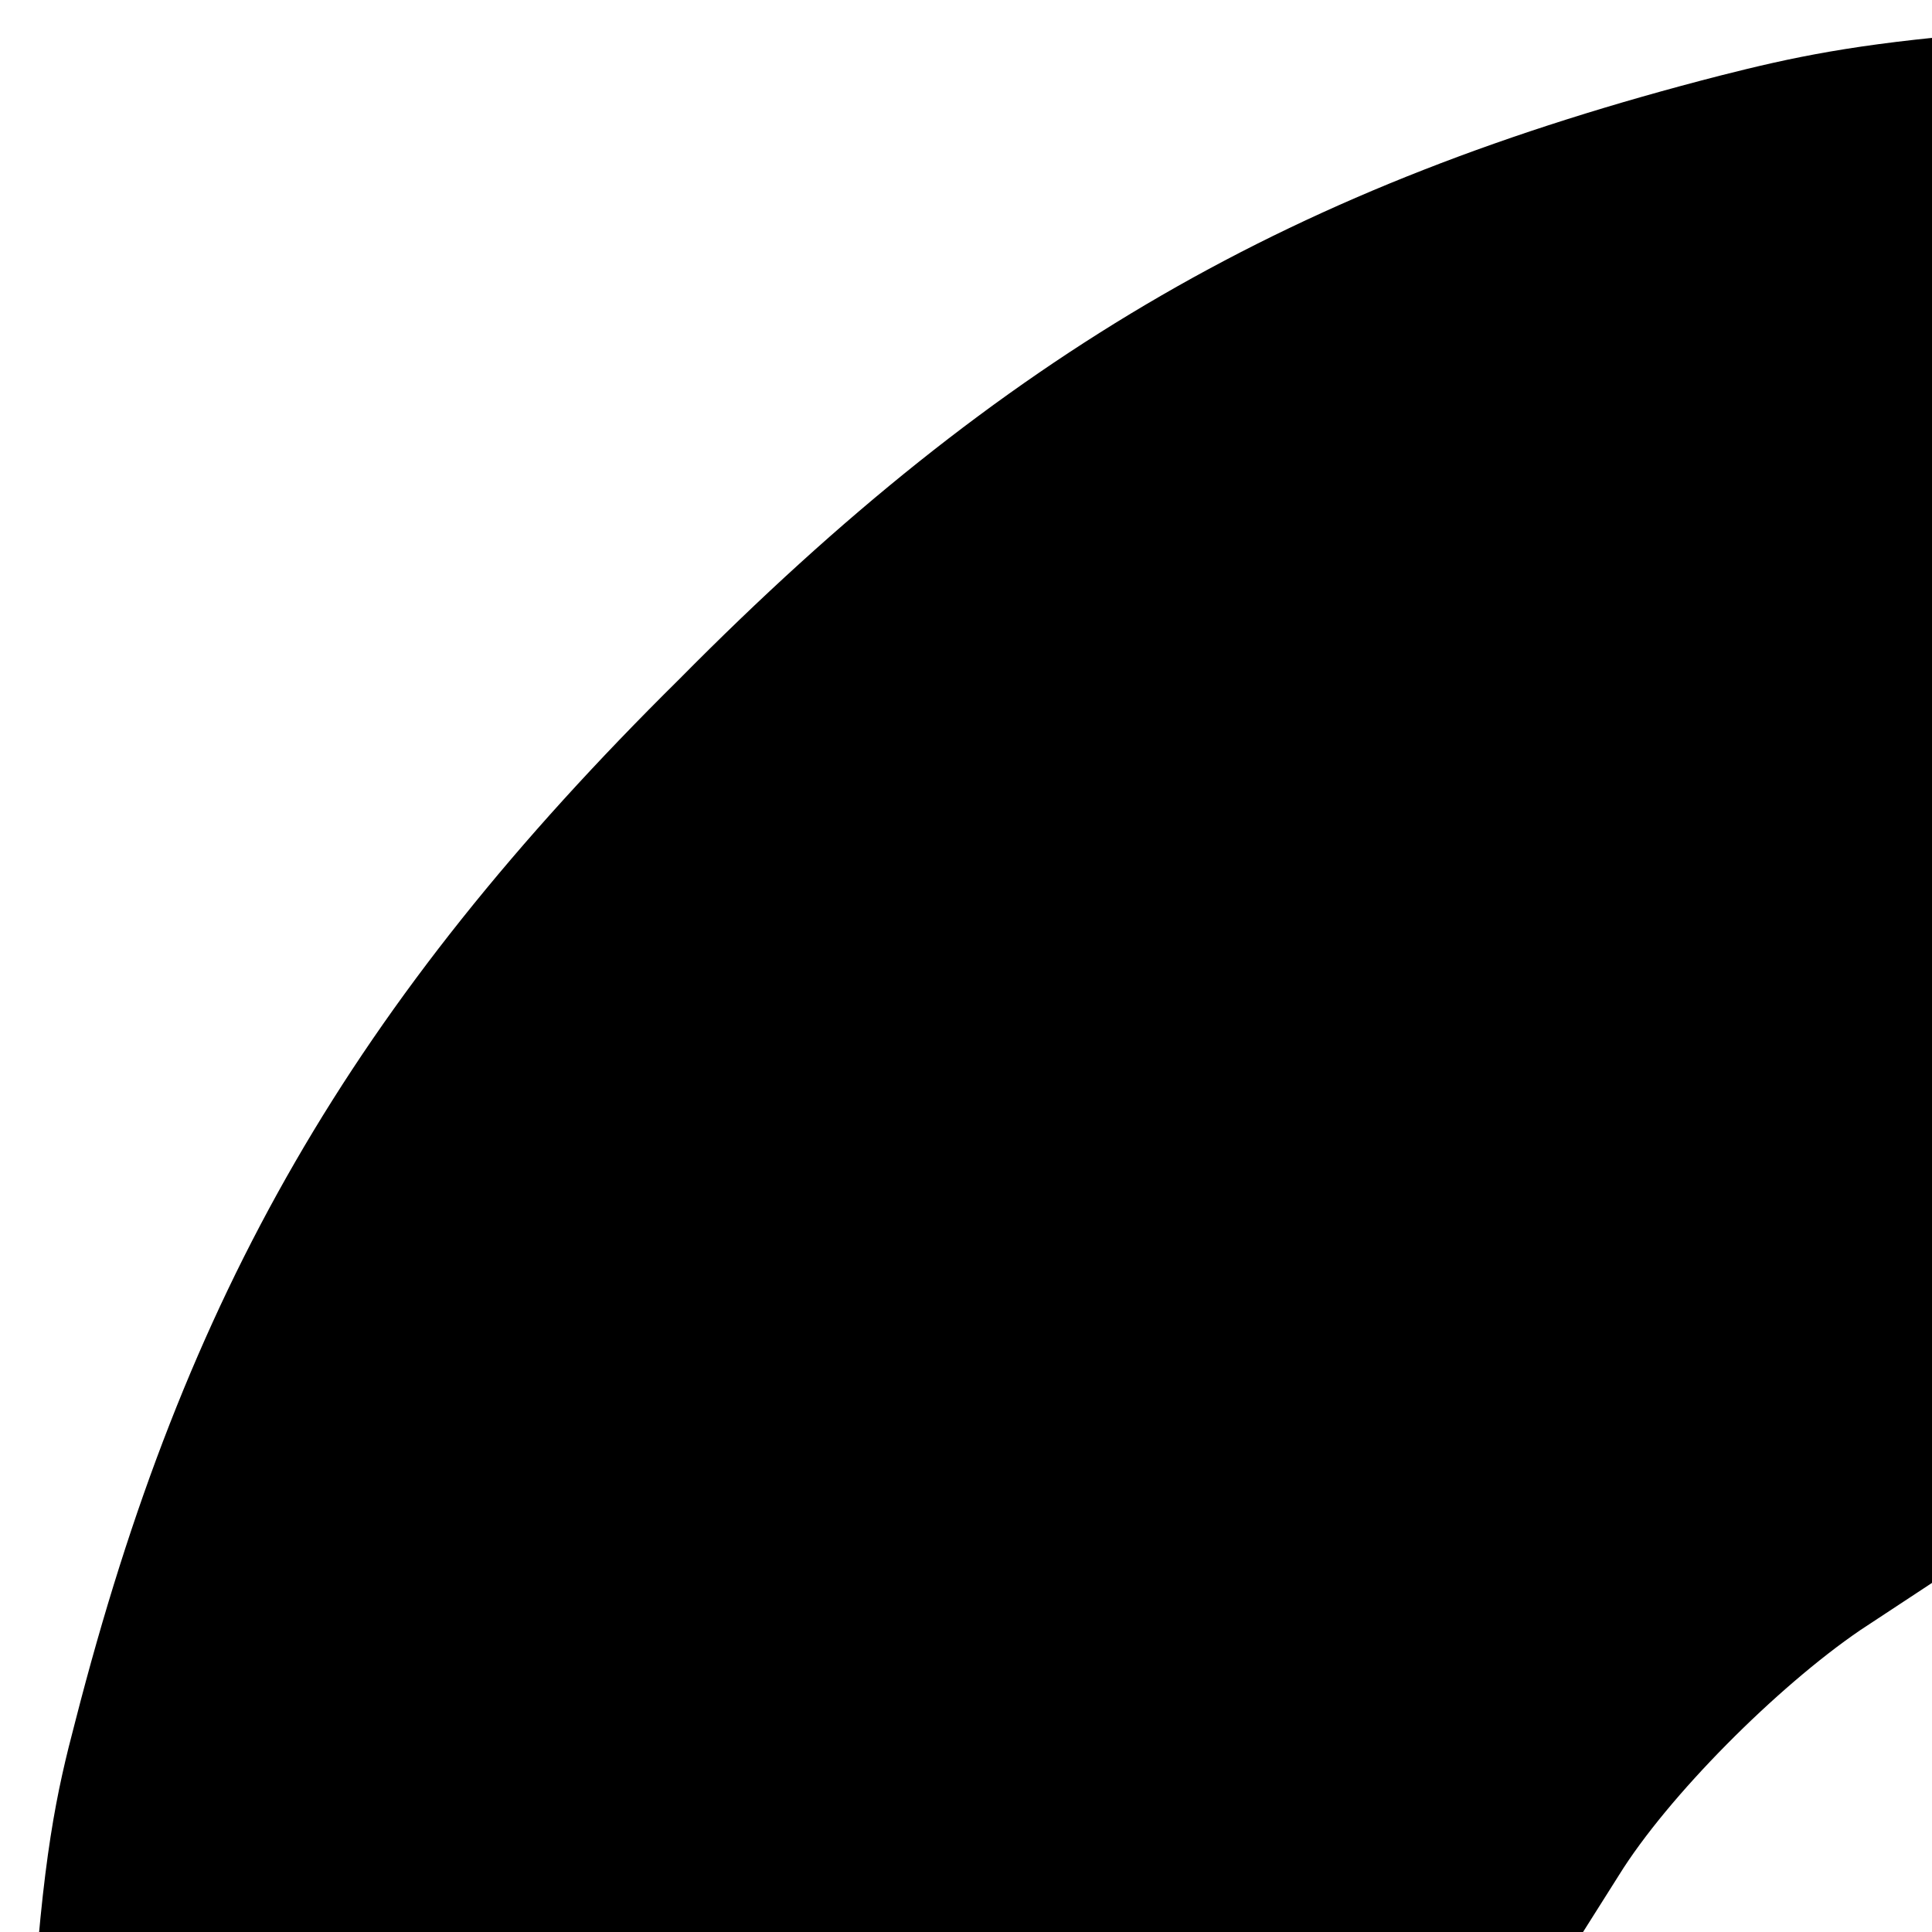
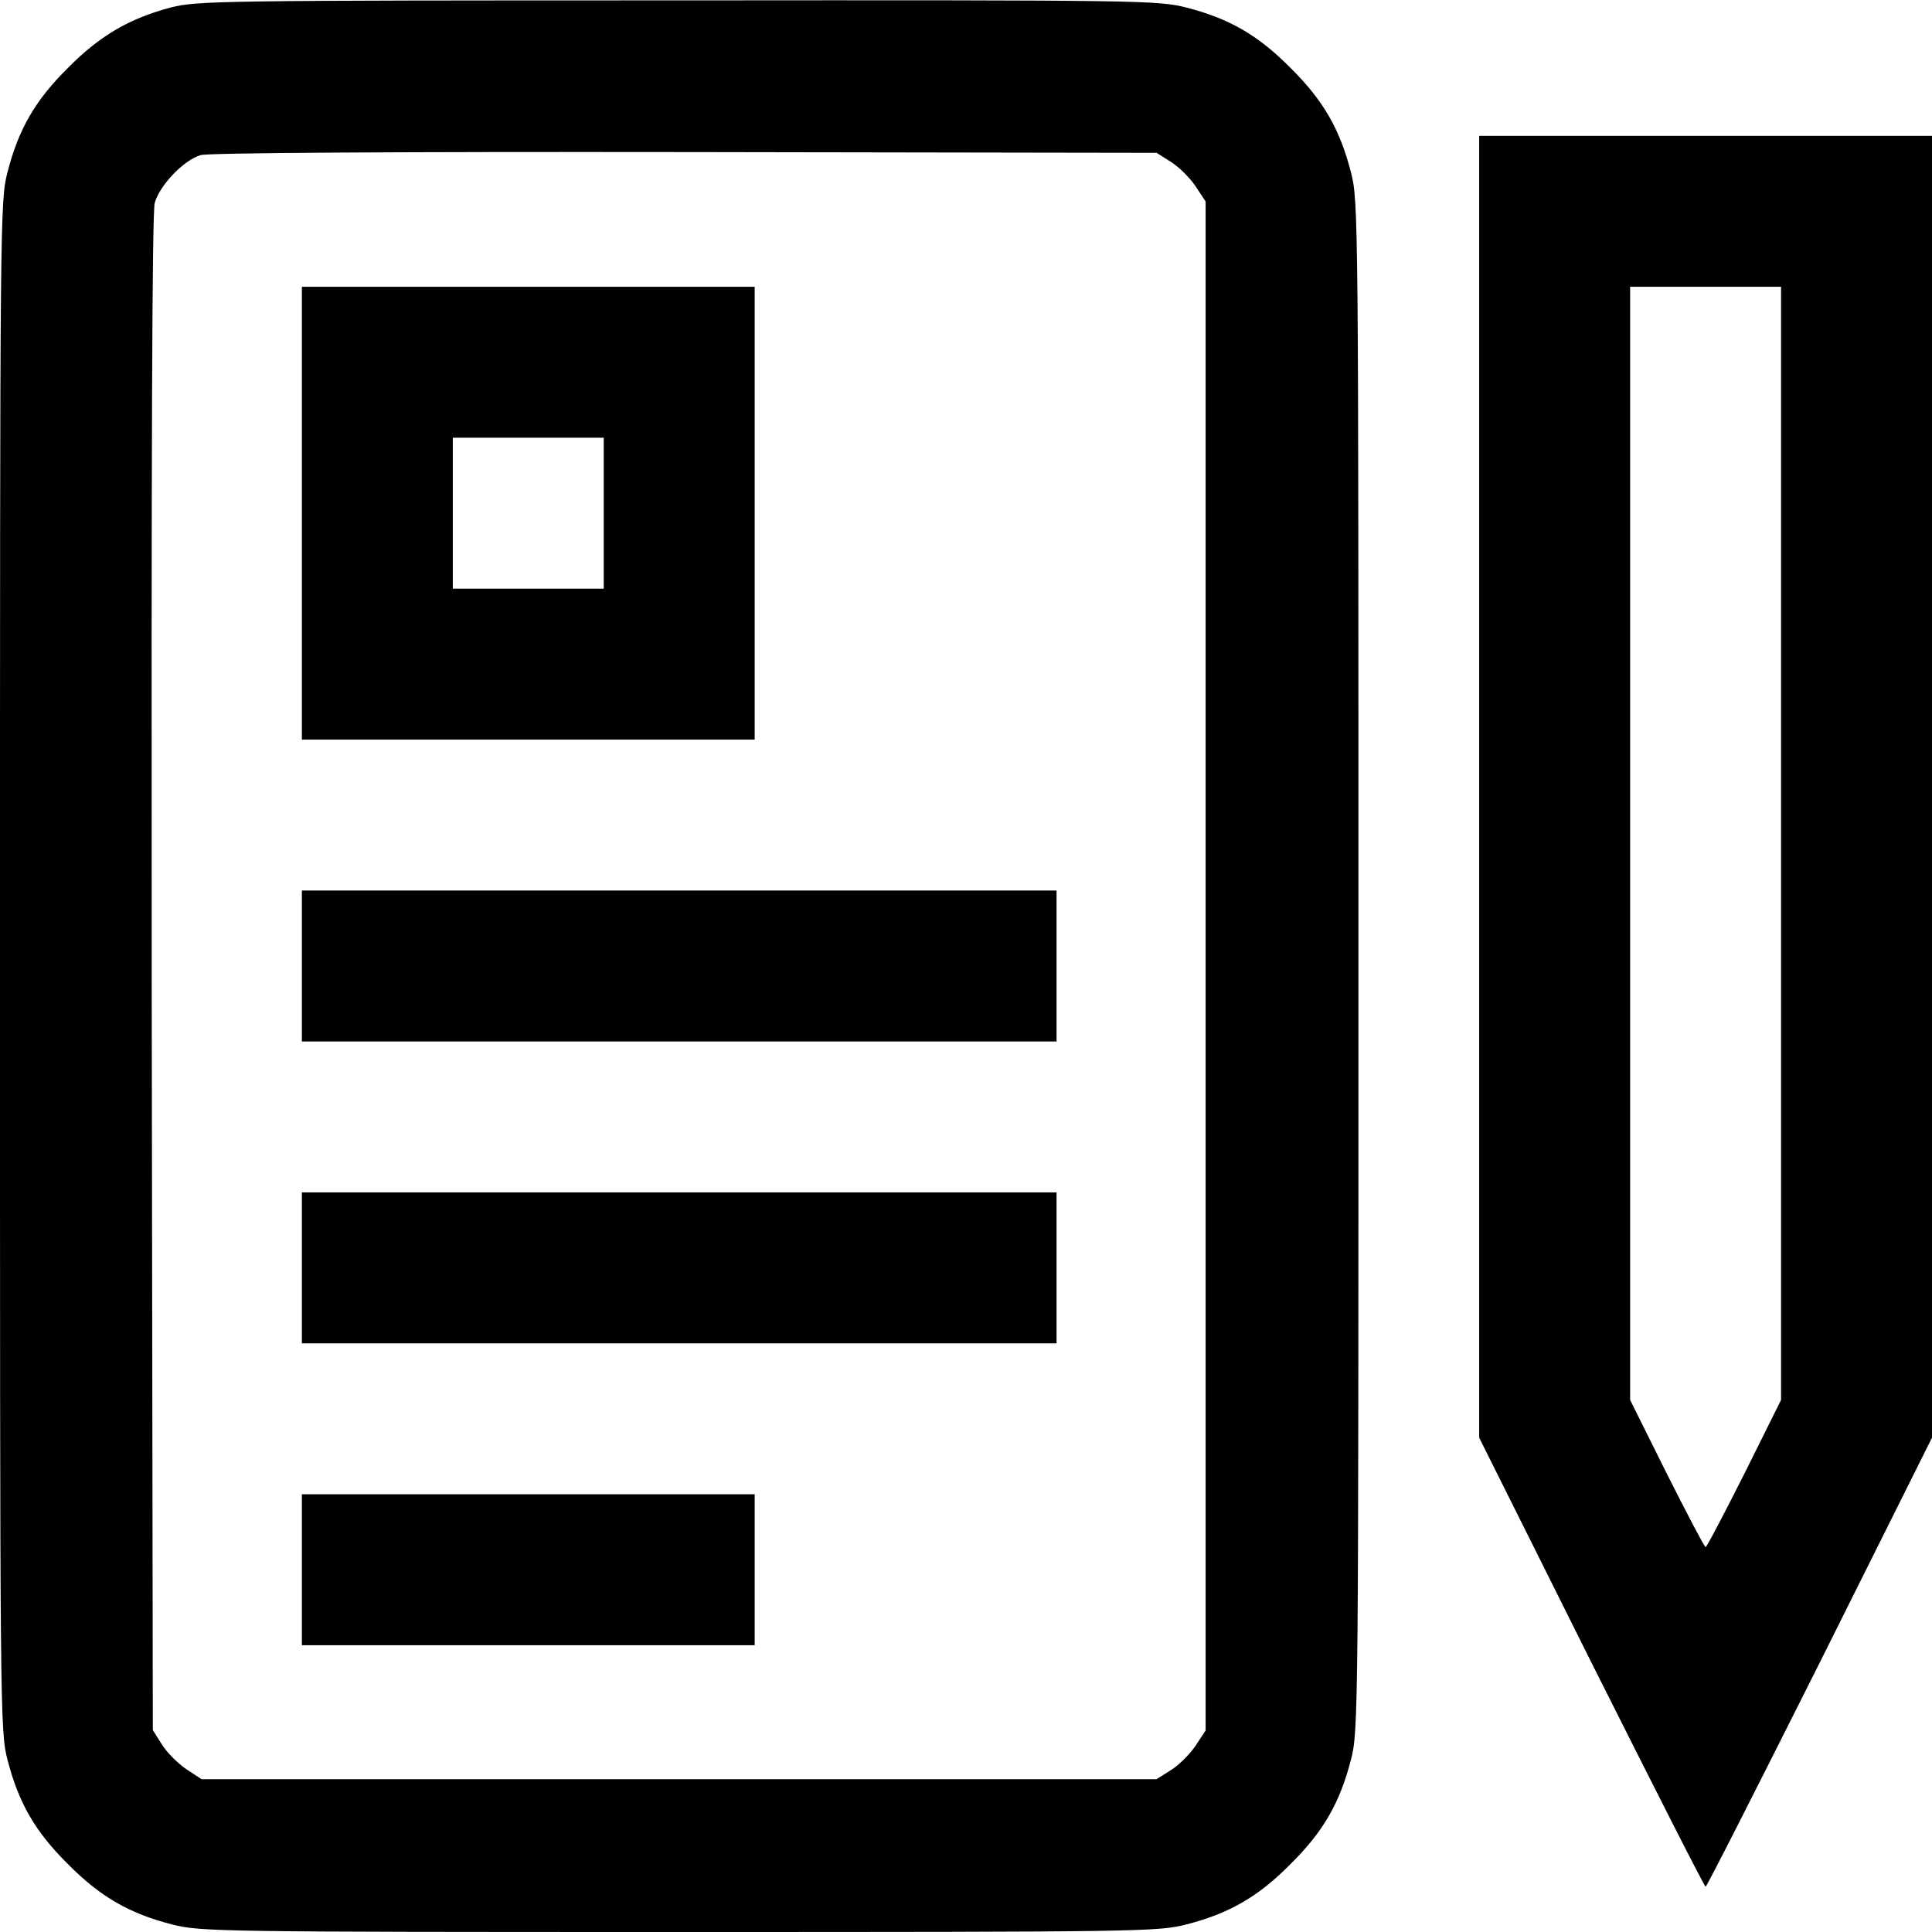
- <svg xmlns="http://www.w3.org/2000/svg" version="1.1" id="PreForm" width="1em" height="1em" fill="currentColor" viewBox="0 0 512 512">
-   <g>
+ <svg xmlns="http://www.w3.org/2000/svg" version="1.0" width="1em" height="1em" fill="currentColor" viewBox="0 0 512 512" preserveAspectRatio="xMidYMid meet">
+   <g transform="translate(0,512) scale(0.1,-0.1)" stroke="none">
    <path d="M452 5100 c-109 -29 -187 -74 -272 -160 -87 -86 -131 -163 -160 -276 -20 -76 -20 -118 -20 -2104 0 -1986 0 -2028 20 -2104 29 -113 73 -190 160 -276 86 -87 163 -131 276 -160 75 -19 115 -20 1344 -20 1229 0 1269 1 1344 20 113 29 190 73 276 160 87 86 131 163 160 276 20 76 20 118 20 2104 0 1986 0 2028 -20 2104 -29 113 -73 190 -160 276 -86 87 -163 131 -276 160 -75 19 -114 20 -1348 19 -1218 0 -1274 -1 -1344 -19z m2651 -409 c21 -13 50 -42 65 -64 l27 -41 0 -2026 0 -2026 -27 -41 c-15 -22 -44 -51 -65 -64 l-38 -24 -1266 0 -1265 0 -41 27 c-22 15 -51 44 -64 65 l-24 38 -3 2004 c-1 1390 1 2015 8 2043 13 47 77 114 122 127 20 6 512 9 1283 8 l1250 -2 38 -24z" />
    <path d="M800 3760 l0 -600 600 0 600 0 0 600 0 600 -600 0 -600 0 0 -600z m800 0 l0 -200 -200 0 -200 0 0 200 0 200 200 0 200 0 0 -200z" />
    <path d="M800 2560 l0 -200 1000 0 1000 0 0 200 0 200 -1000 0 -1000 0 0 -200z" />
    <path d="M800 1760 l0 -200 1000 0 1000 0 0 200 0 200 -1000 0 -1000 0 0 -200z" />
    <path d="M800 960 l0 -200 600 0 600 0 0 200 0 200 -600 0 -600 0 0 -200z" />
    <path d="M3920 3035 l0 -1725 297 -595 c164 -327 300 -595 303 -595 3 0 139 268 303 595 l297 595 0 1725 0 1725 -600 0 -600 0 0 -1725z m800 -150 l0 -1475 -97 -195 c-54 -107 -100 -195 -103 -195 -3 0 -49 88 -103 195 l-97 195 0 1475 0 1475 200 0 200 0 0 -1475z" />
  </g>
</svg>
